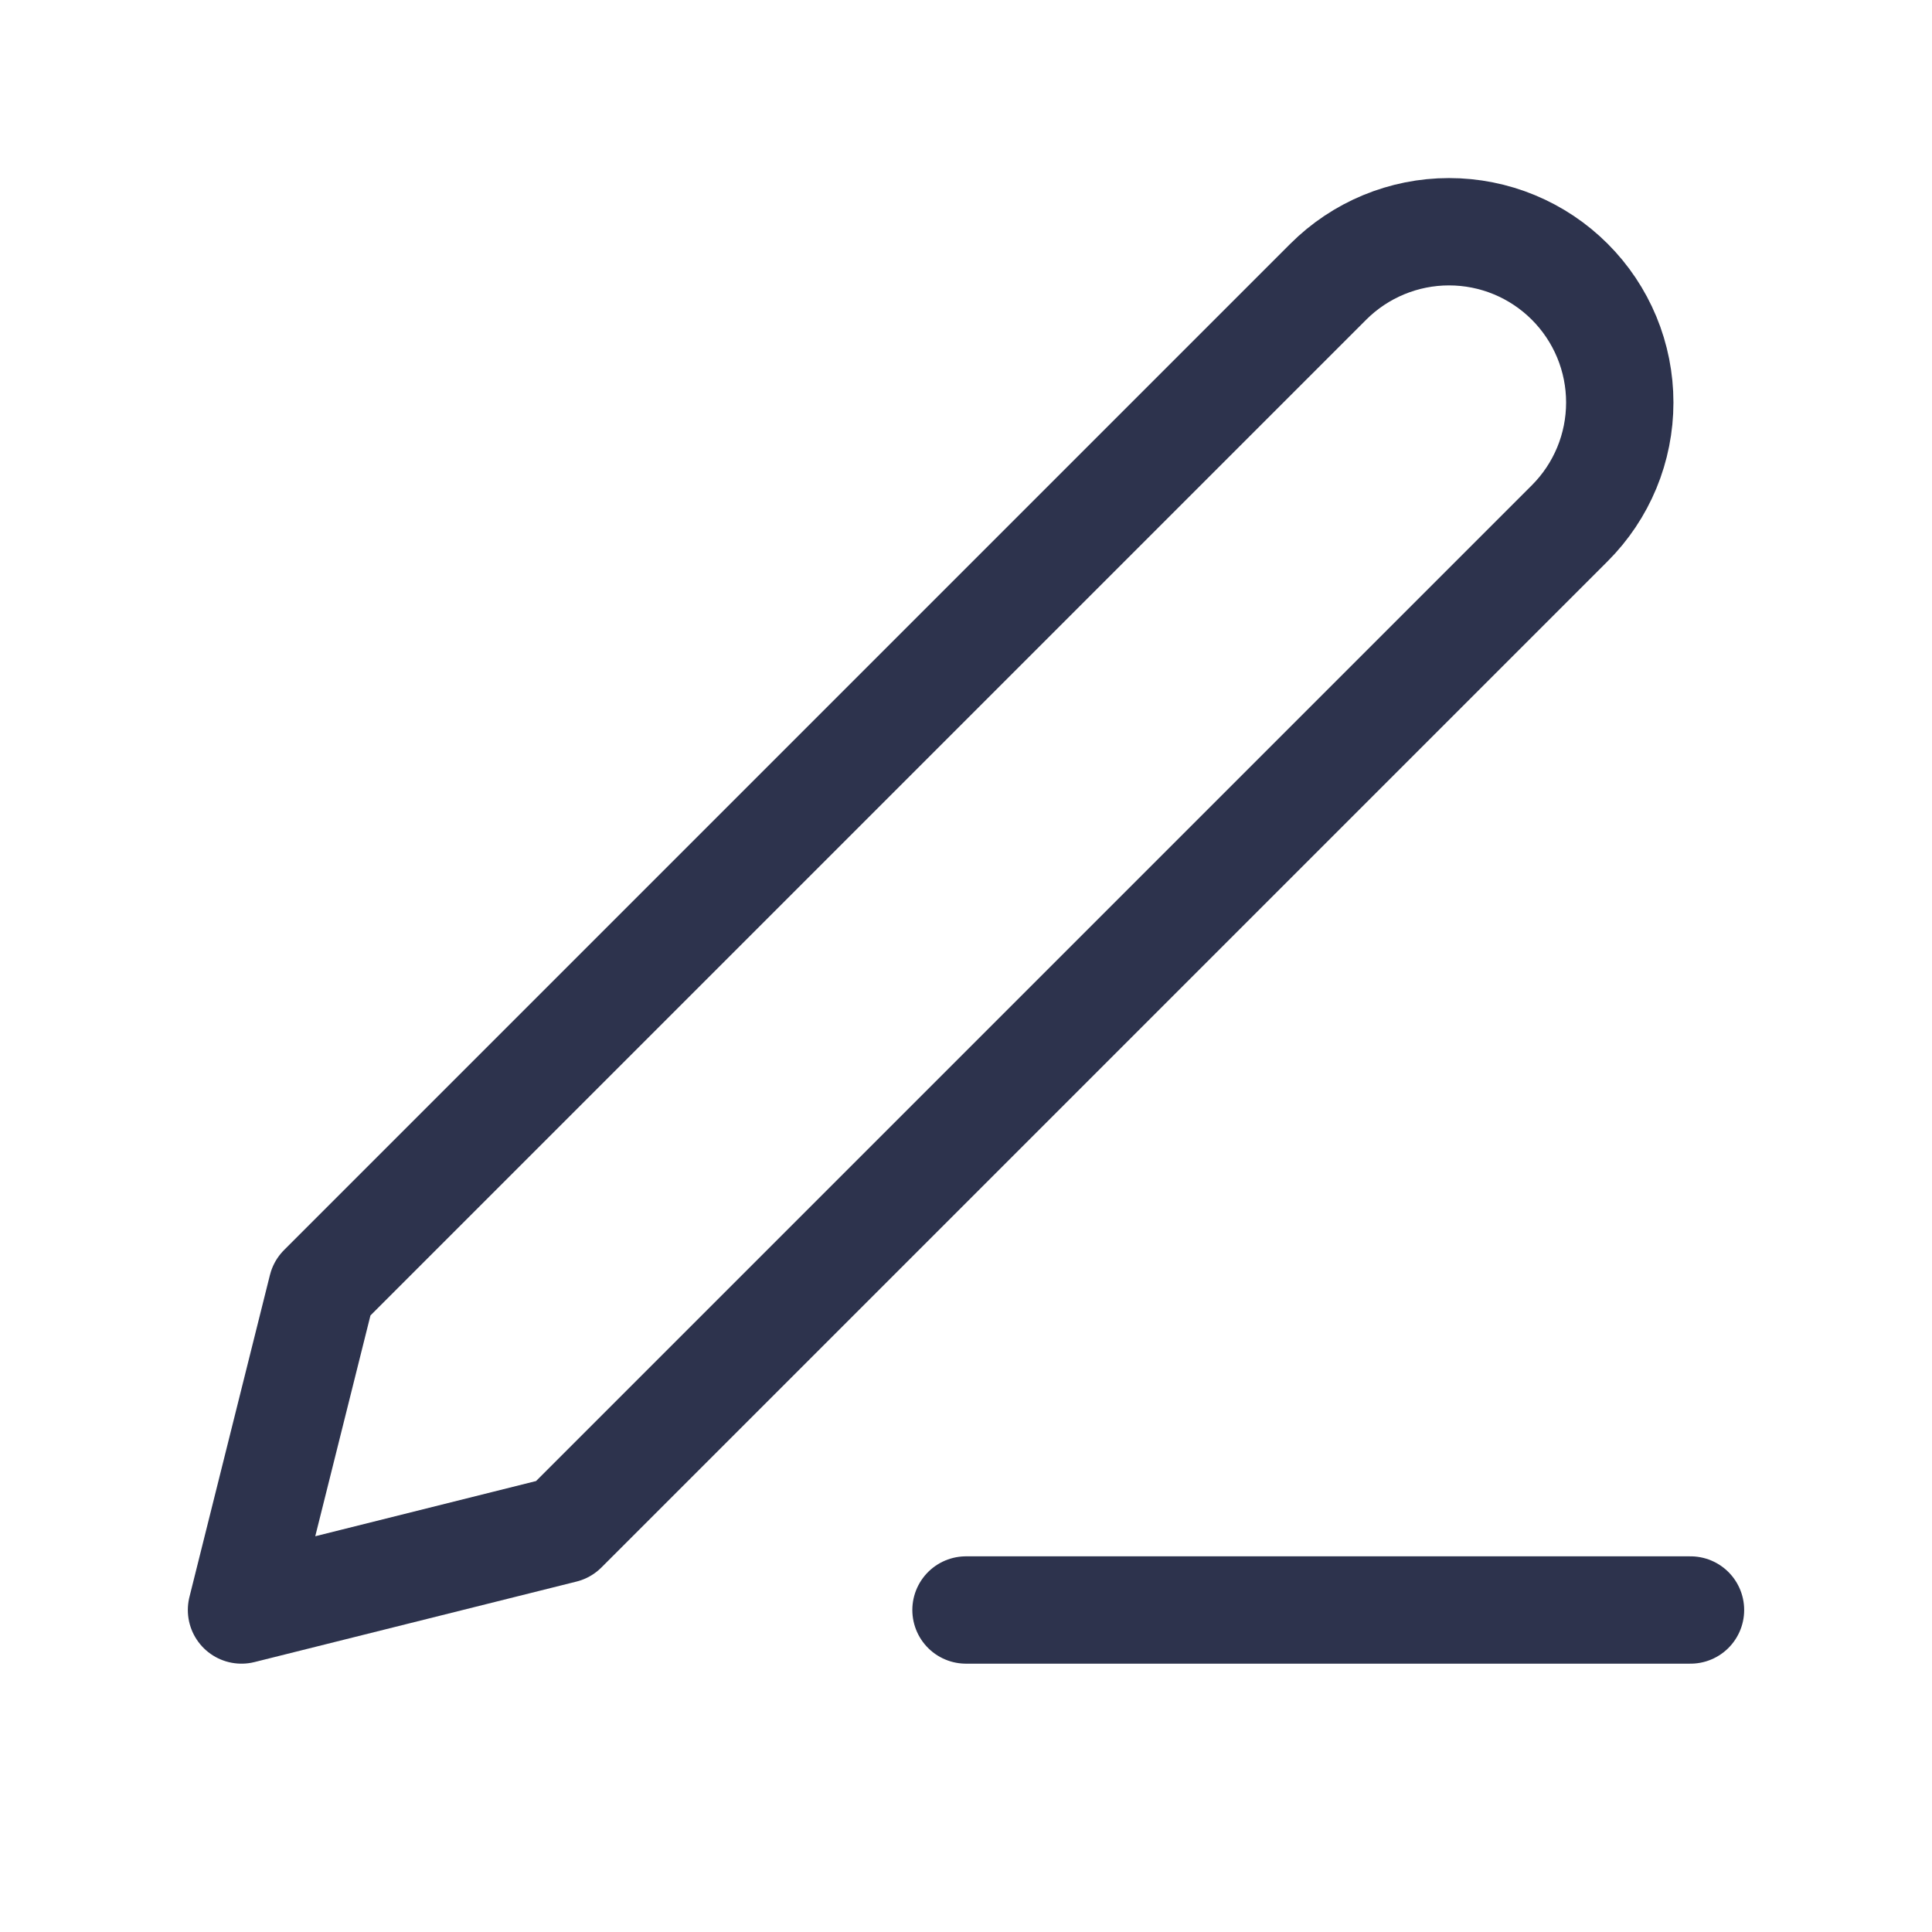
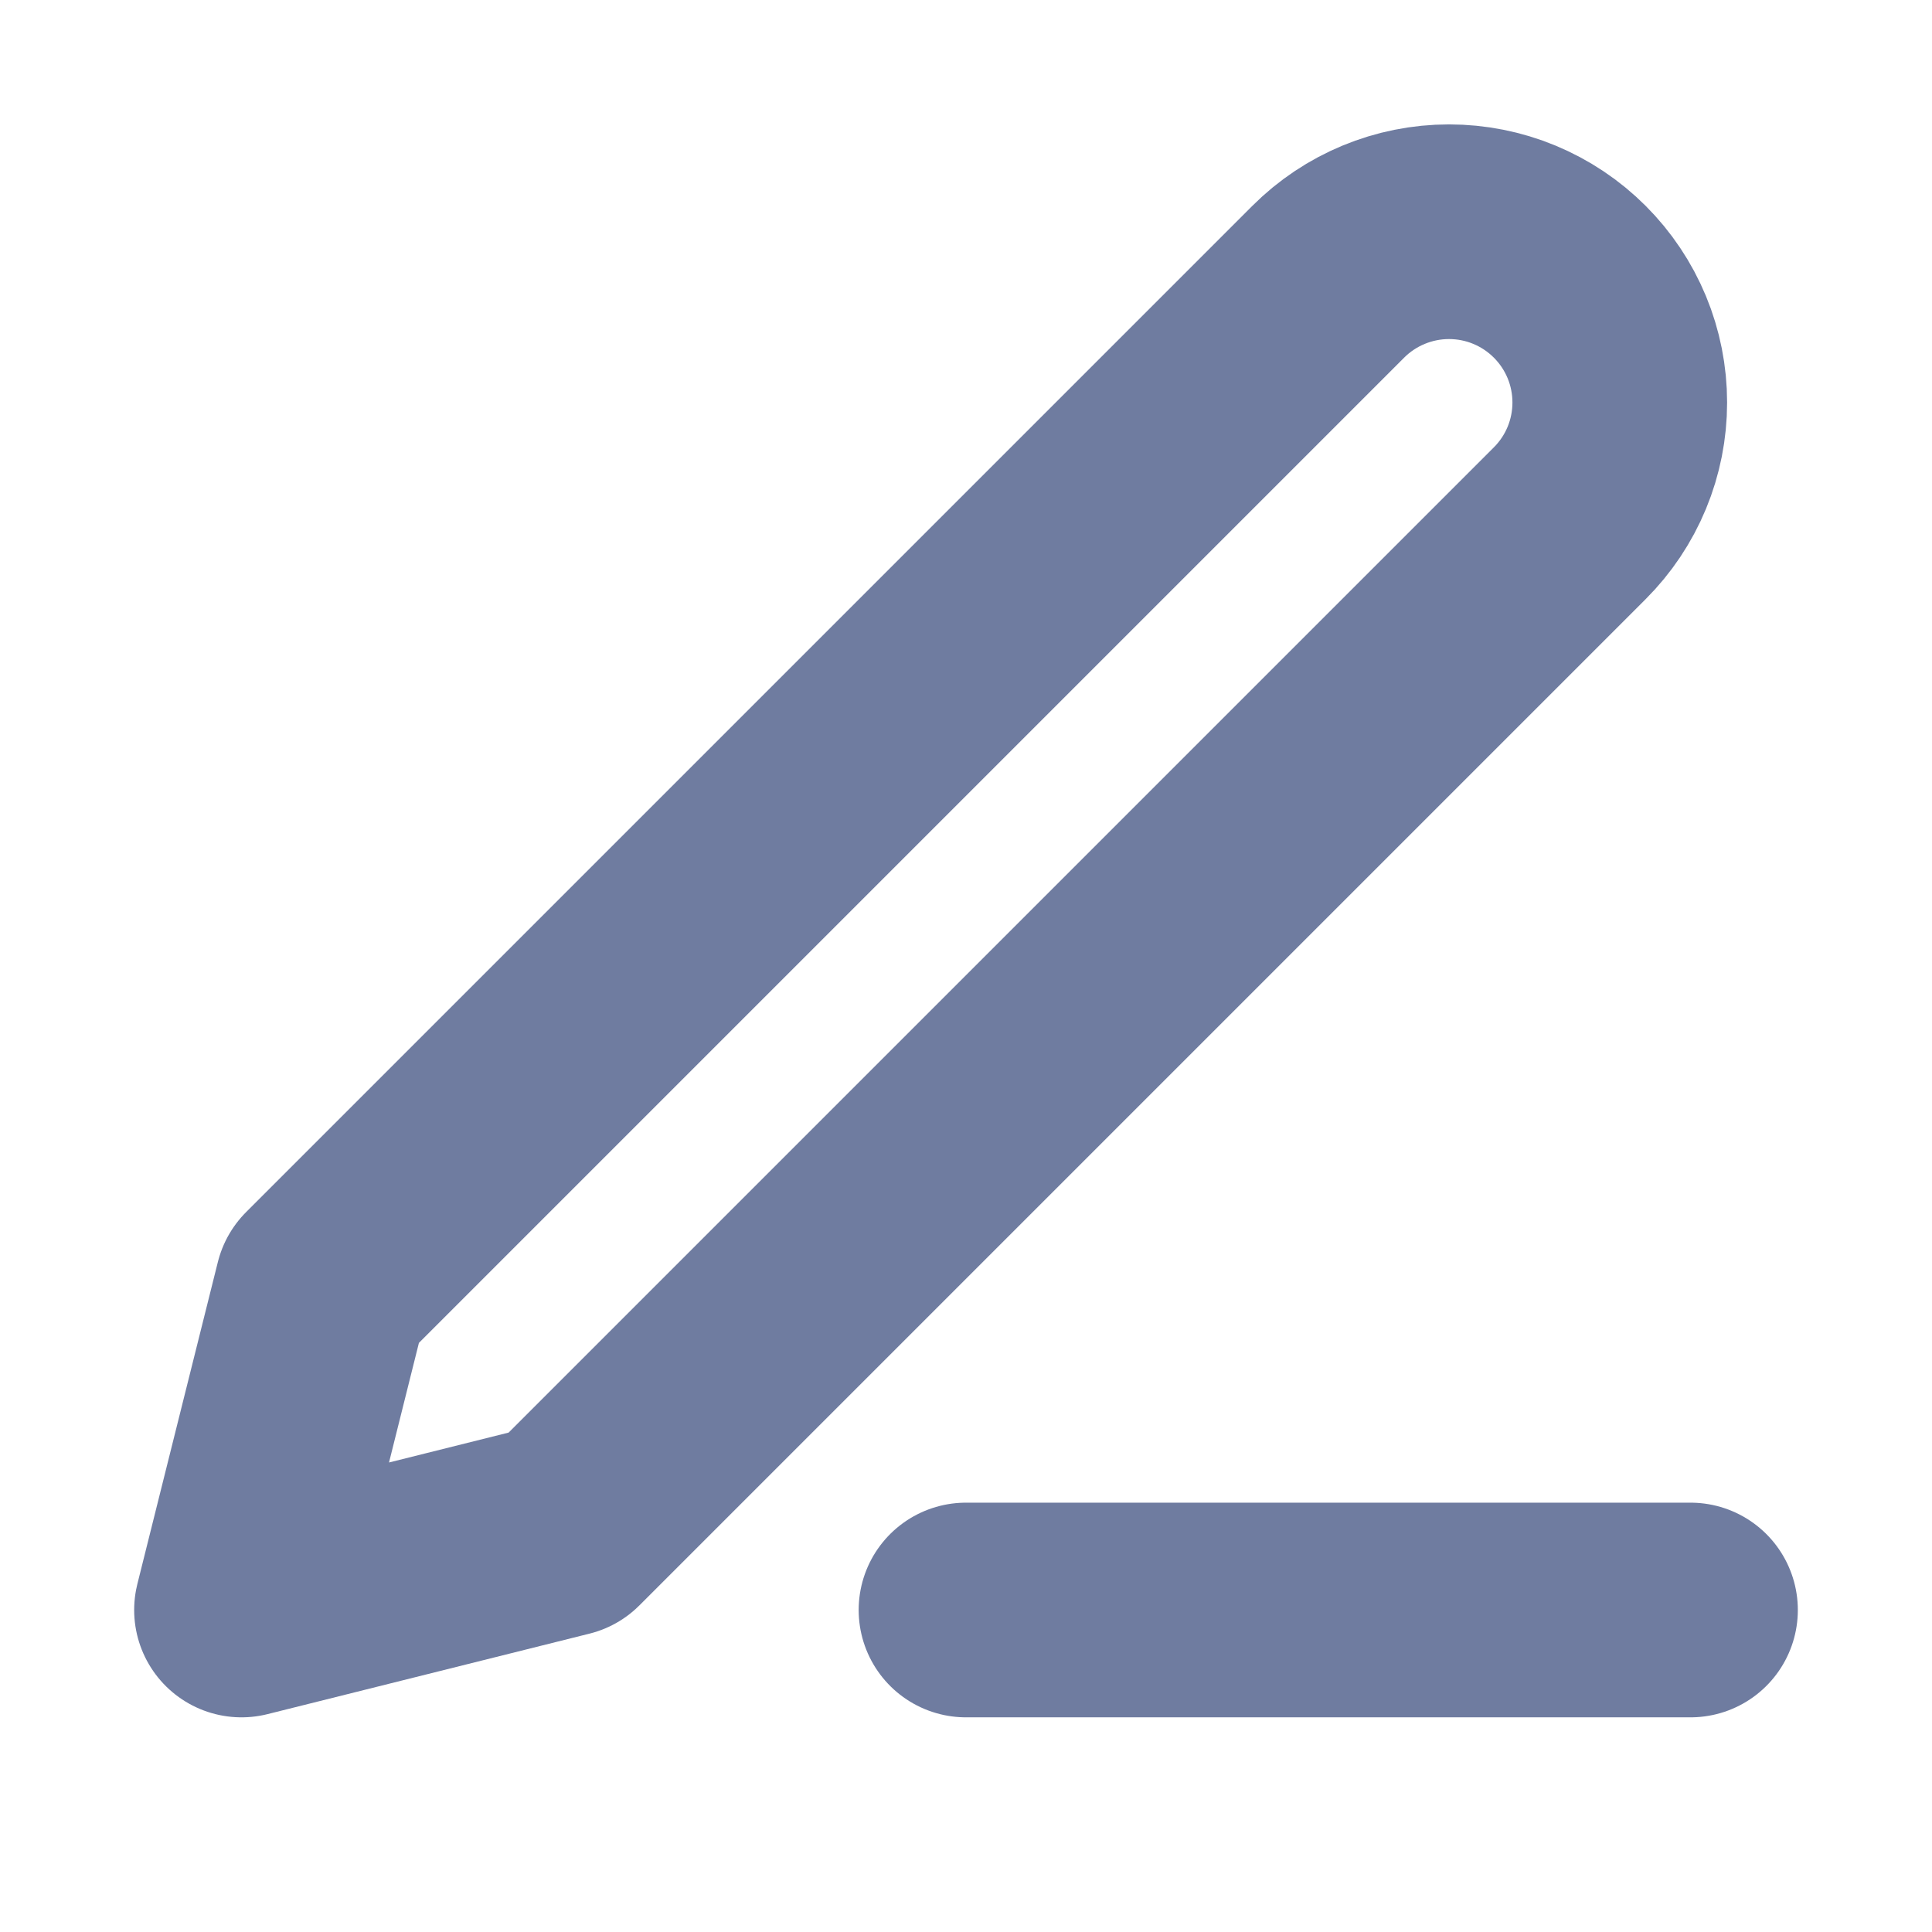
<svg xmlns="http://www.w3.org/2000/svg" width="18" height="18" viewBox="0 0 18 18" fill="none">
-   <path d="M9 15H15.75M12.375 2.625C12.673 2.327 13.078 2.159 13.5 2.159C13.709 2.159 13.916 2.2 14.109 2.28C14.302 2.36 14.477 2.477 14.625 2.625C14.773 2.773 14.89 2.948 14.97 3.141C15.05 3.334 15.091 3.541 15.091 3.75C15.091 3.959 15.05 4.166 14.97 4.359C14.89 4.552 14.773 4.727 14.625 4.875L5.25 14.25L2.25 15L3 12L12.375 2.625Z" stroke="#2D334D" stroke-linecap="round" stroke-linejoin="round" />
+   <path d="M9 15H15.75M12.375 2.625C12.673 2.327 13.078 2.159 13.5 2.159C13.709 2.159 13.916 2.2 14.109 2.28C14.302 2.36 14.477 2.477 14.625 2.625C14.773 2.773 14.89 2.948 14.97 3.141C15.05 3.334 15.091 3.541 15.091 3.75C15.091 3.959 15.05 4.166 14.97 4.359C14.89 4.552 14.773 4.727 14.625 4.875L5.25 14.25L2.25 15L3 12L12.375 2.625Z" stroke="#6F7CA0" stroke-width="2" stroke-linecap="round" stroke-linejoin="round" />
</svg>
